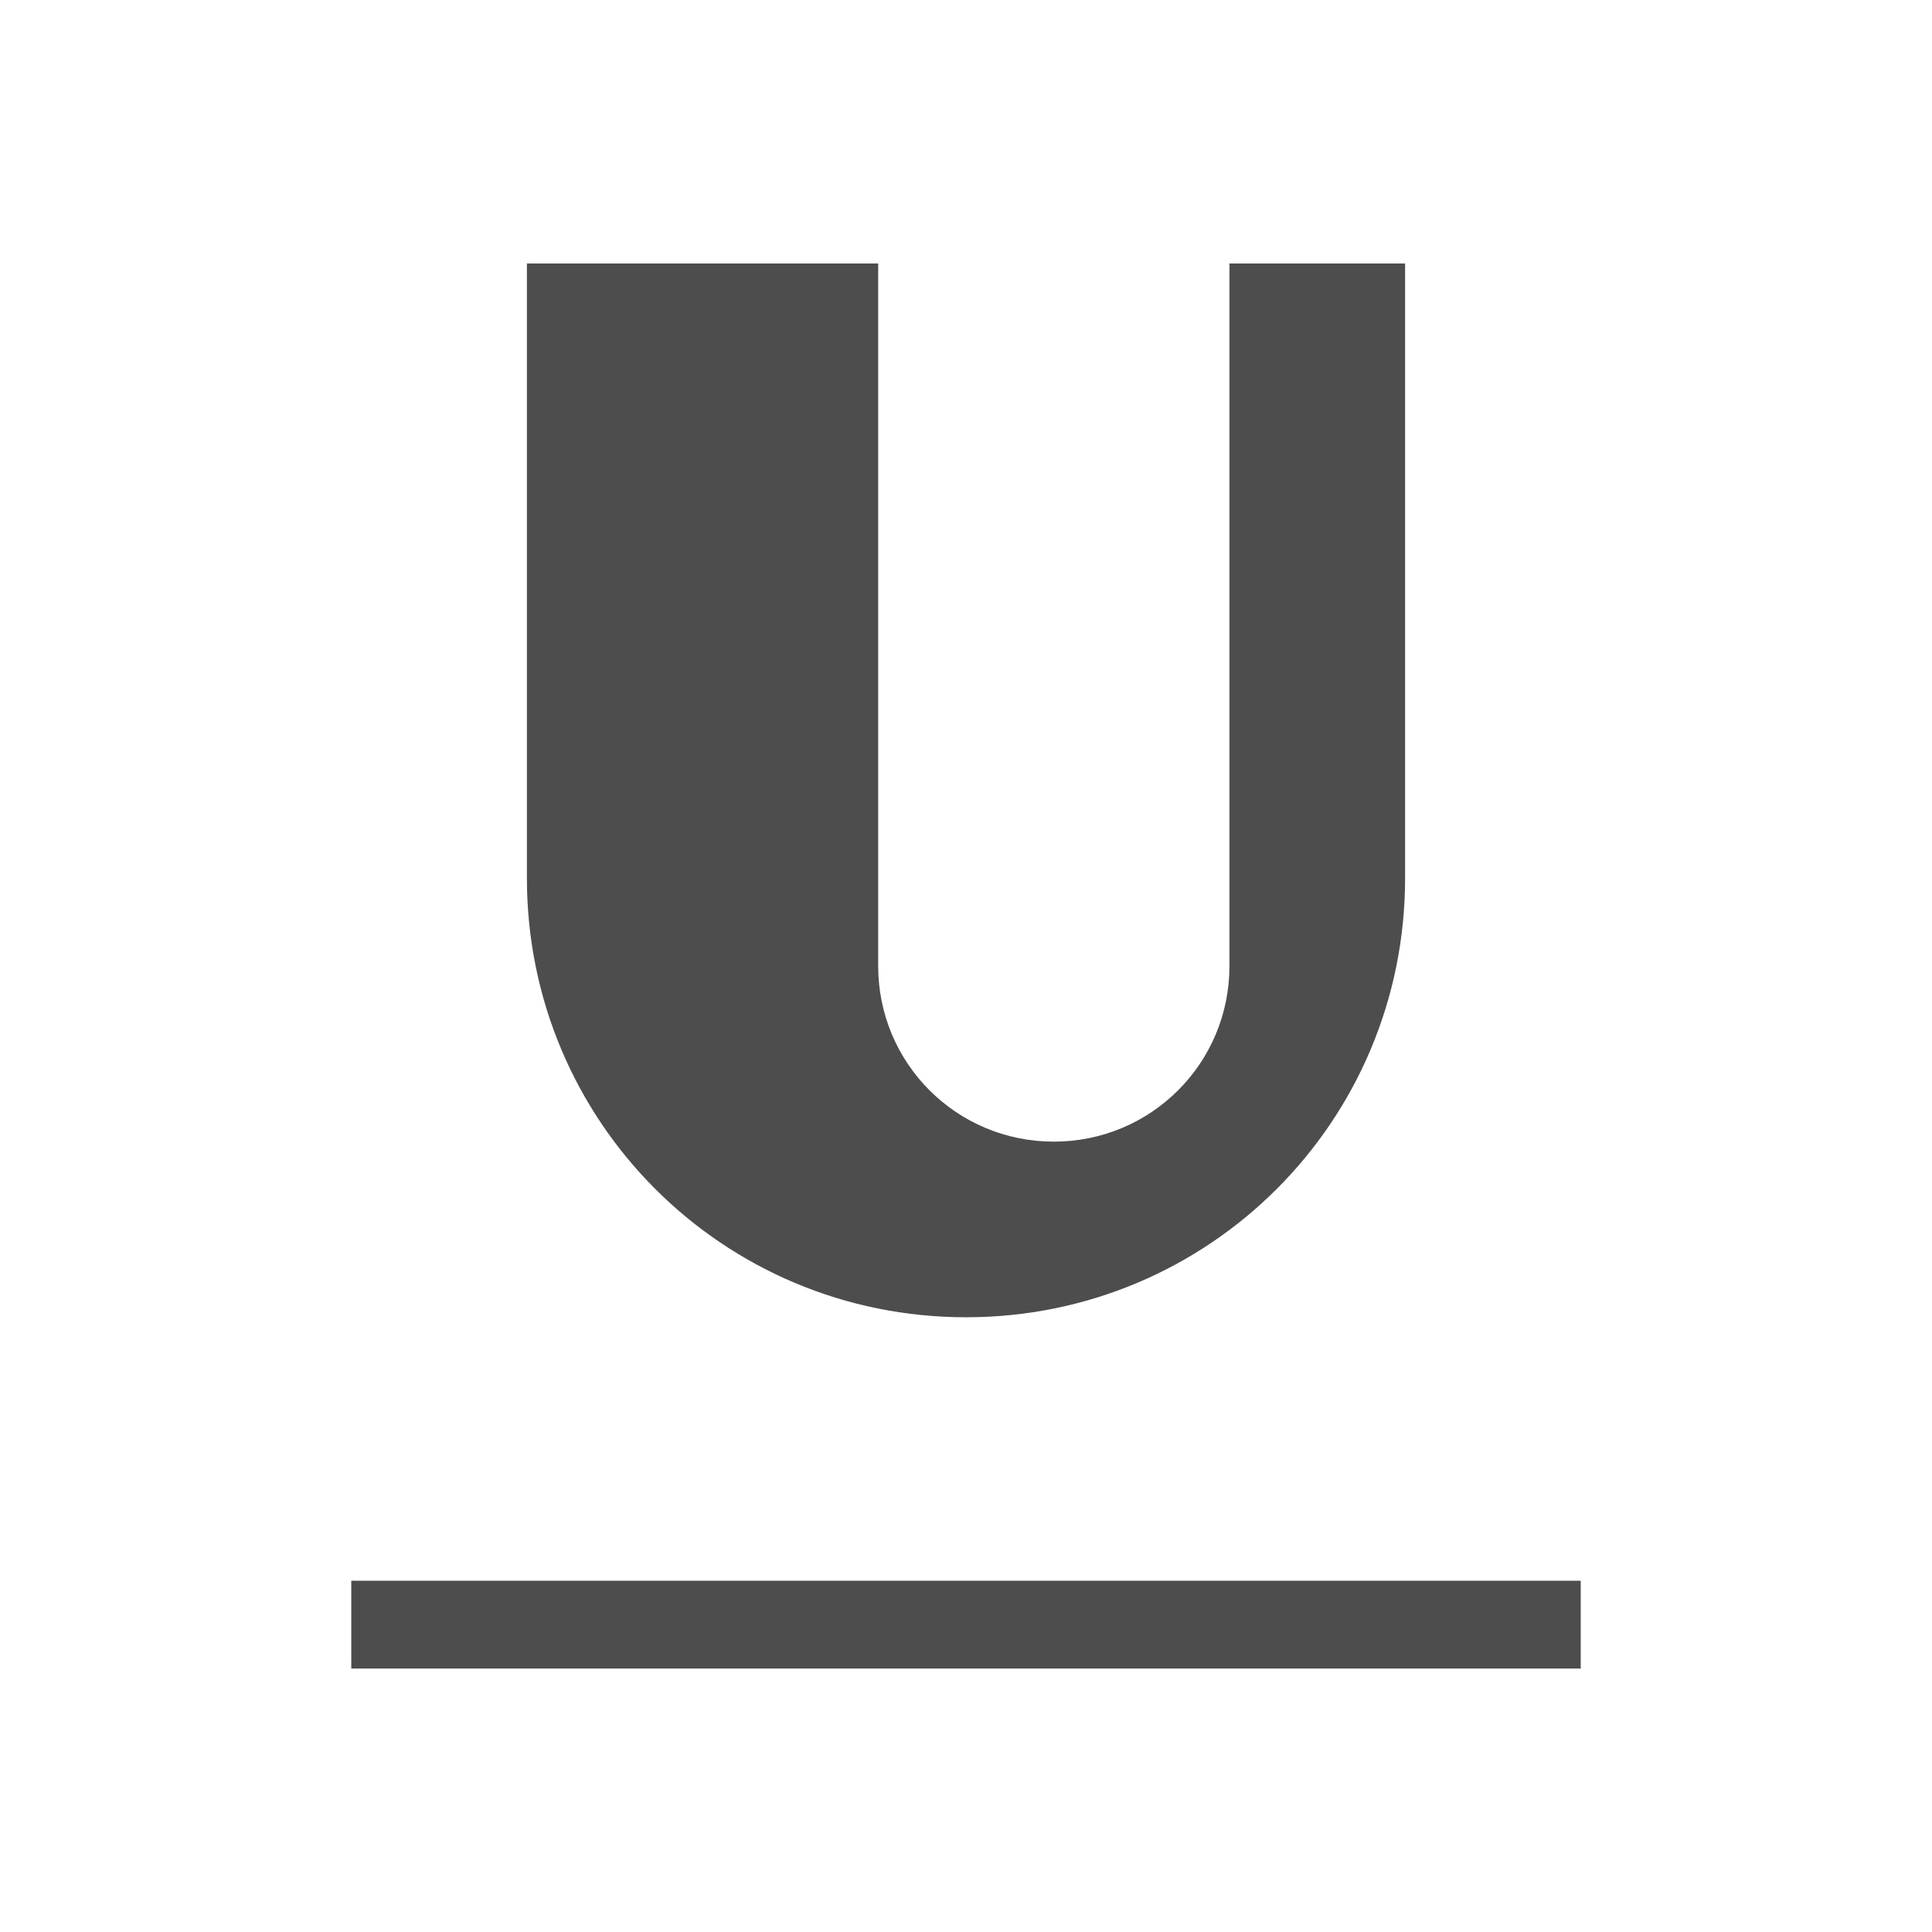
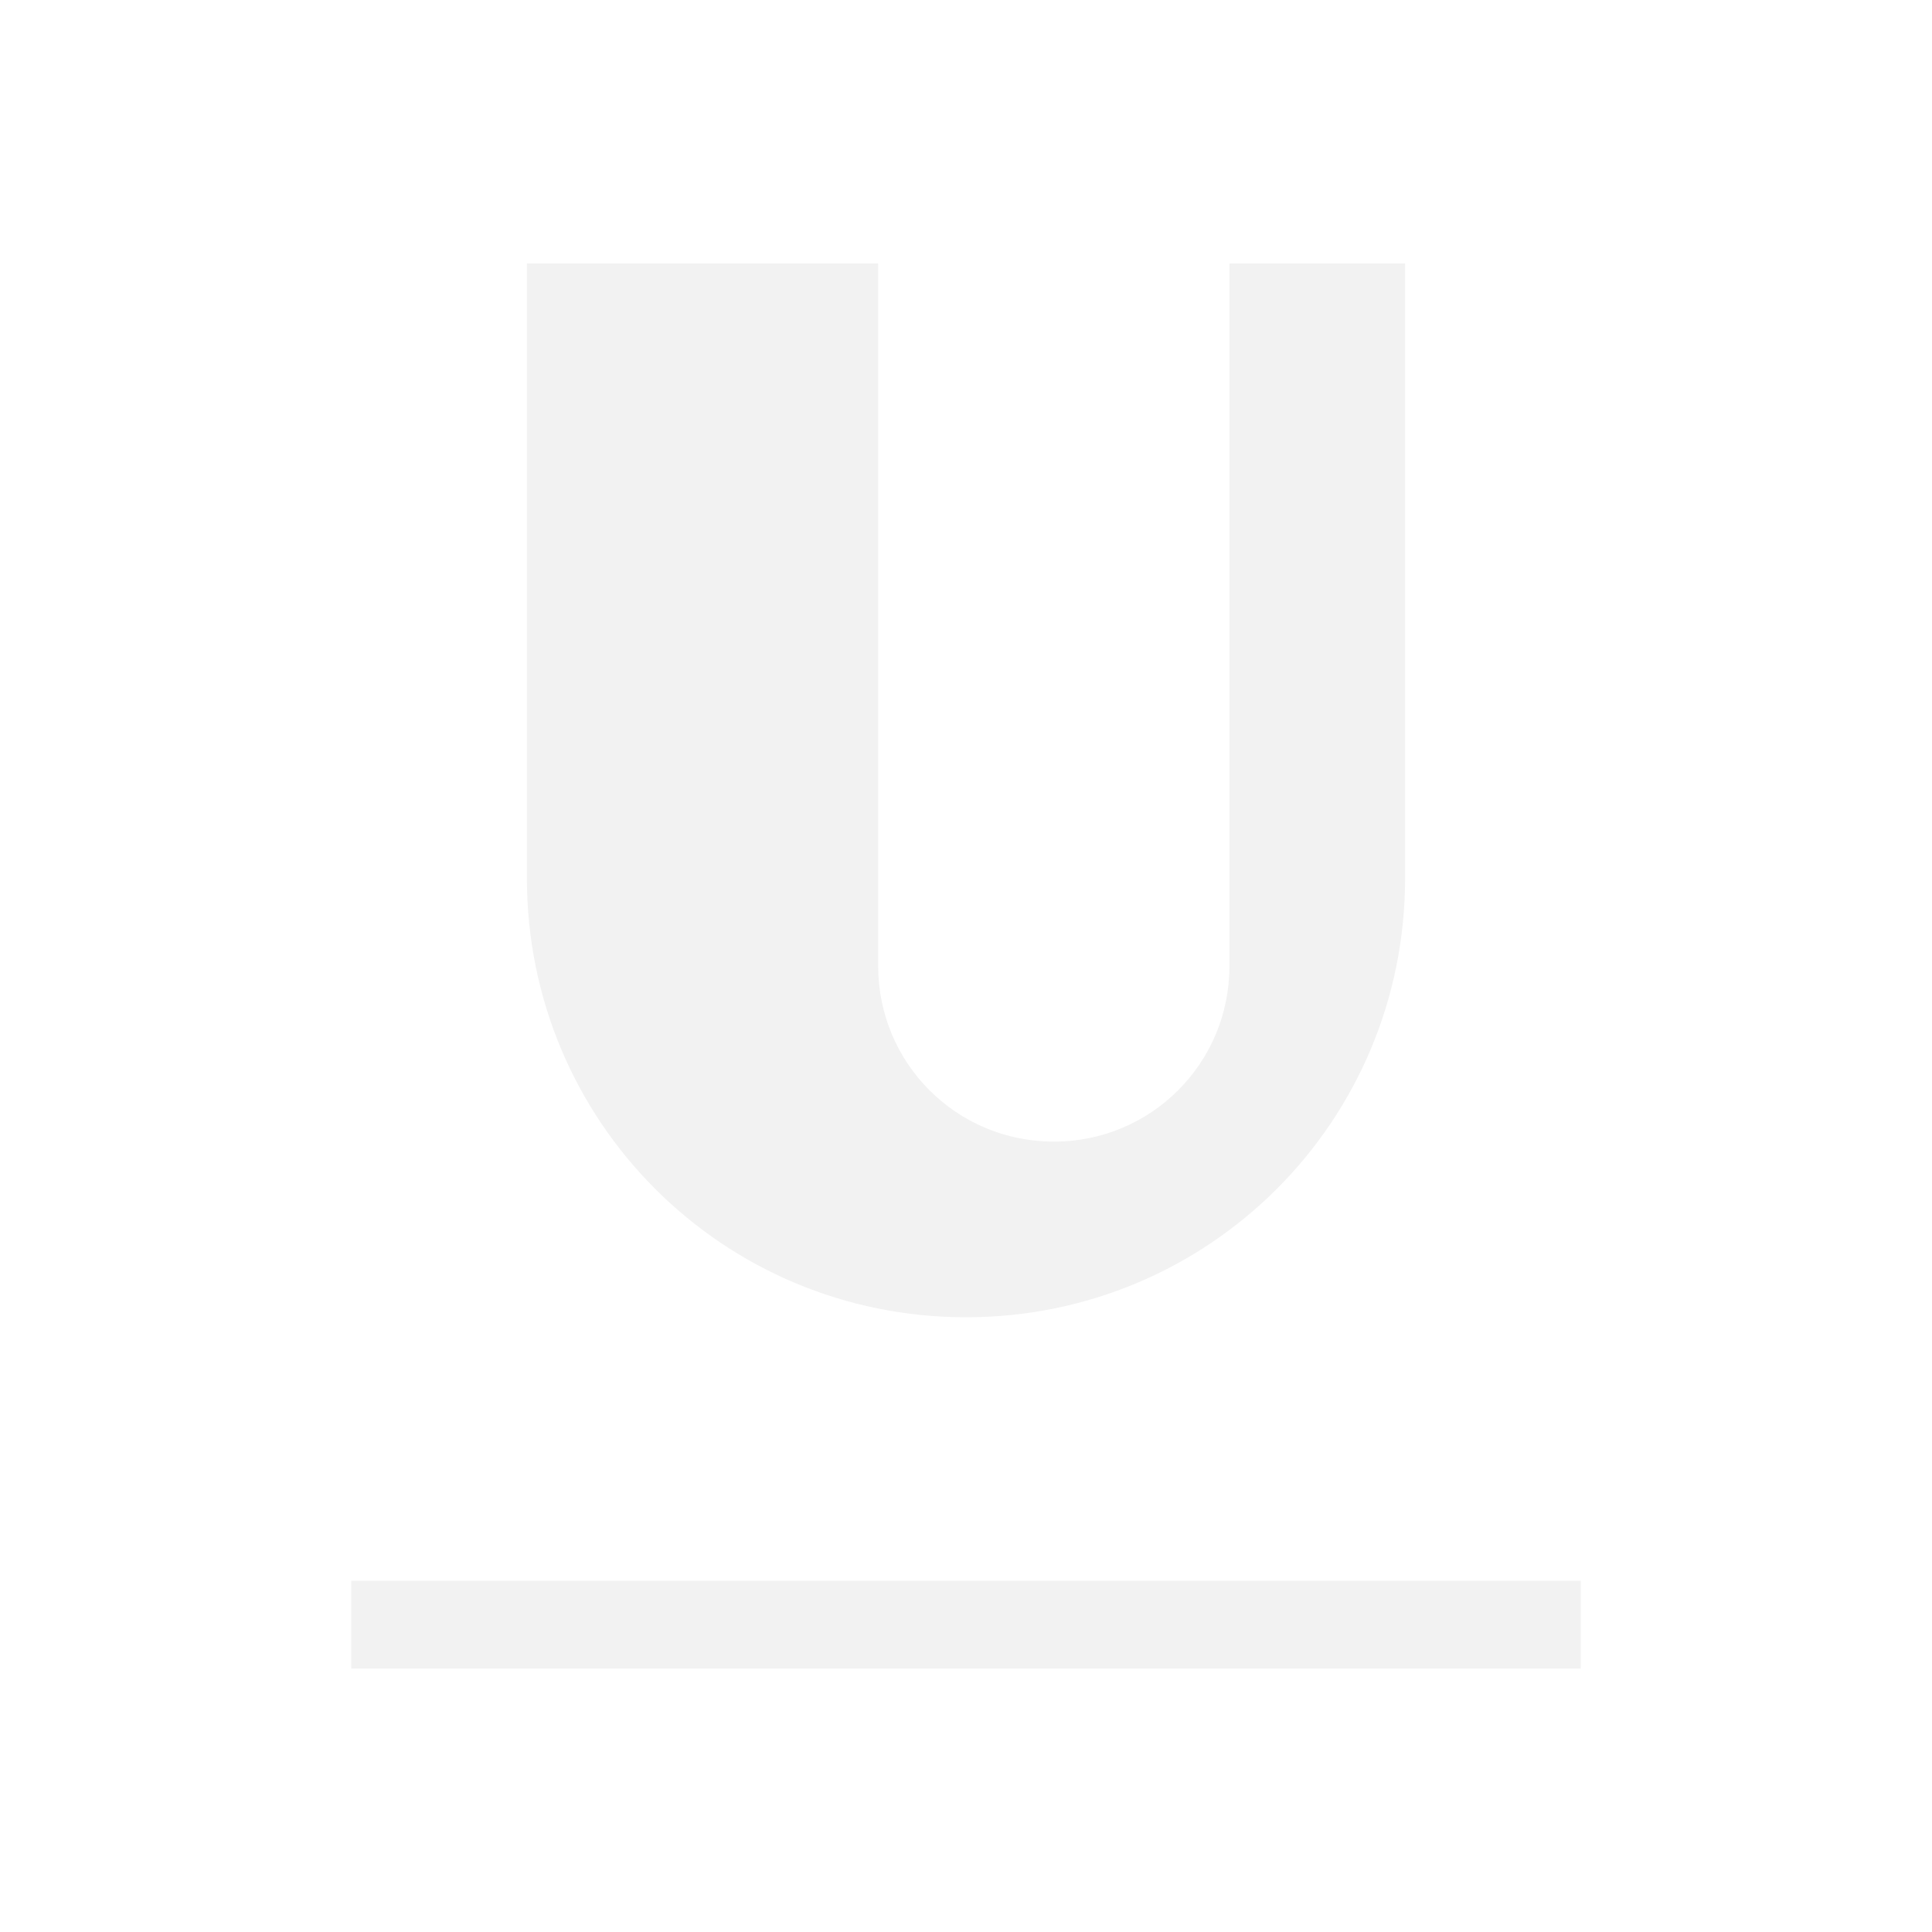
<svg xmlns="http://www.w3.org/2000/svg" width="22" height="22" id="svg2" version="1.1" viewBox="0 0 22 22">
  <defs id="defs4">
    <clipPath id="clipPath4160" clipPathUnits="userSpaceOnUse">
      <rect y="1028.362" x="-6" height="32" width="32" id="rect4162" style="opacity:1;fill:#aade87;fill-opacity:0.472;stroke:none;stroke-opacity:1" />
    </clipPath>
  </defs>
  <g id="layer1" transform="translate(0,-1030.362)">
-     <path style="opacity:1;fill:#4d4d4d;fill-opacity:1;stroke:none;stroke-opacity:1" d="m 6,1033.362 0,7 c 0,2.77 2.23,5 5,5 2.77,0 5,-2.23 5,-5 l 0,-7 -2,0 0,8 c 0,1.108 -0.892,2 -2,2 -1.108,0 -2,-0.892 -2,-2 l 0,-8 -4,0 z m -2,15 0,1 14,0 0,-1 -14,0 z" id="rect4164" />
+     <path style="opacity:1;fill:#f2f2f2;fill-opacity:1;stroke:none;stroke-opacity:1" d="m 6,1033.362 0,7 c 0,2.77 2.23,5 5,5 2.77,0 5,-2.23 5,-5 l 0,-7 -2,0 0,8 c 0,1.108 -0.892,2 -2,2 -1.108,0 -2,-0.892 -2,-2 l 0,-8 -4,0 z m -2,15 0,1 14,0 0,-1 -14,0 z" id="rect4164" />
  </g>
</svg>
